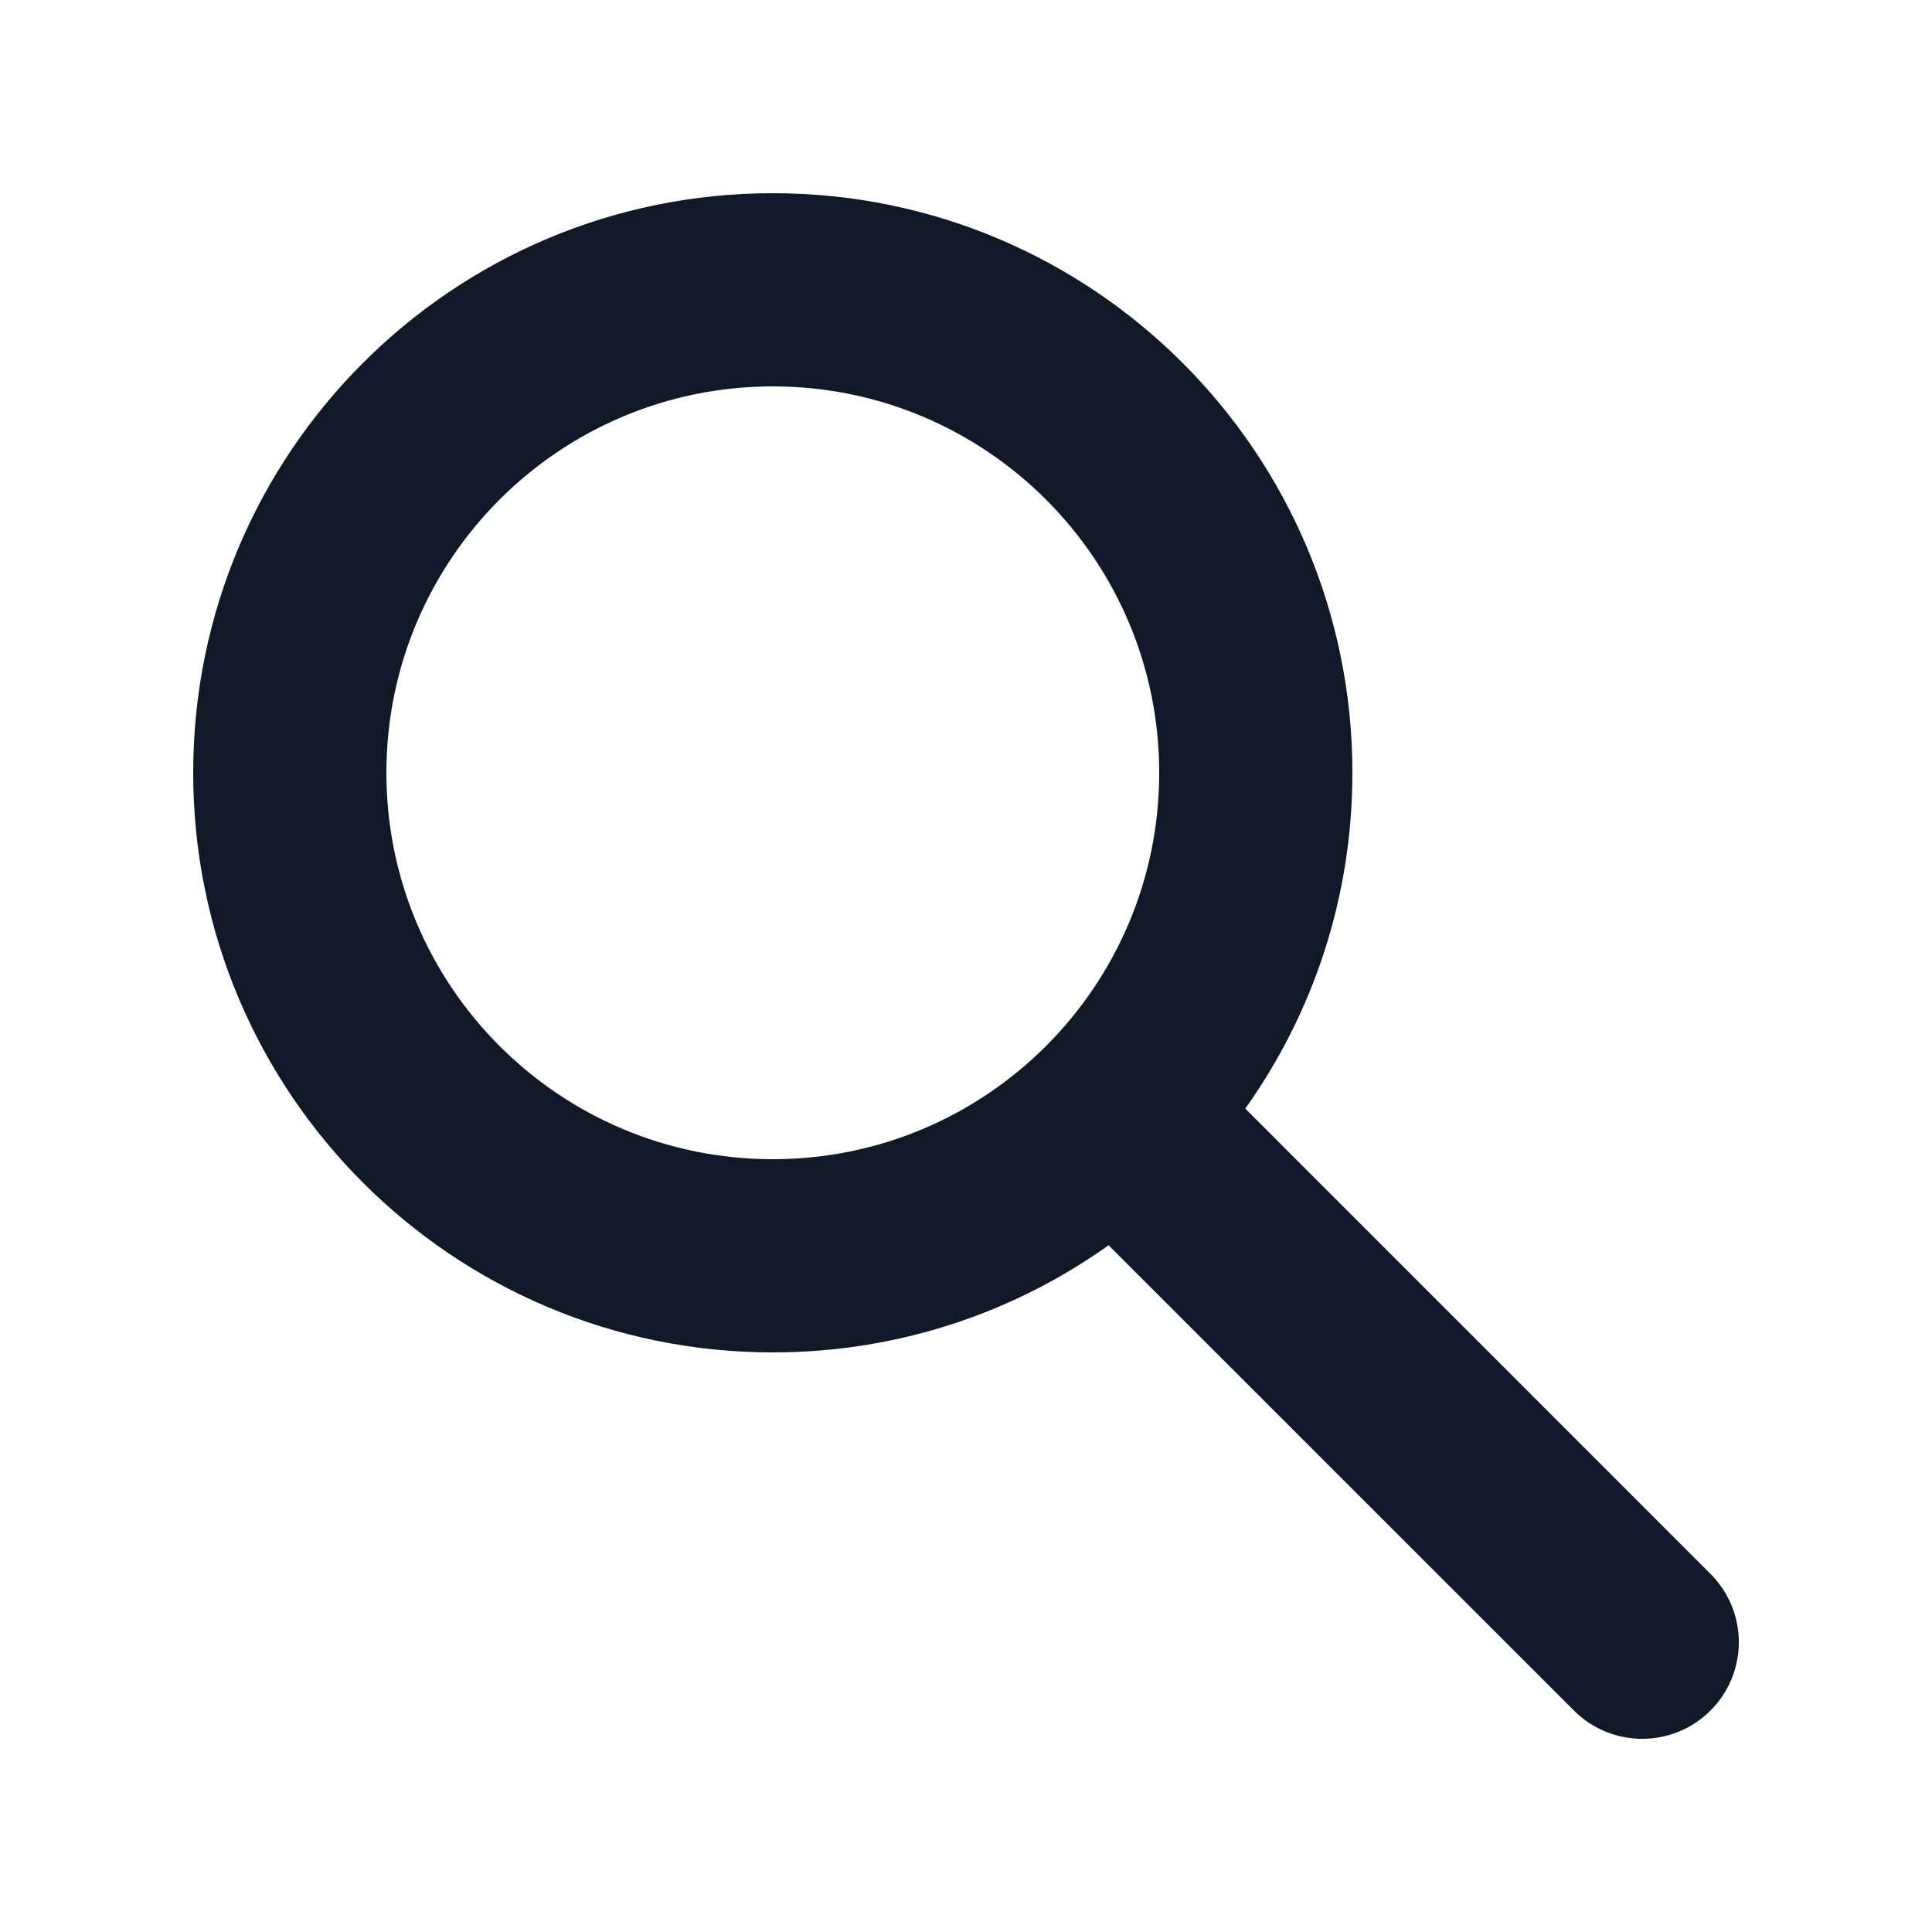
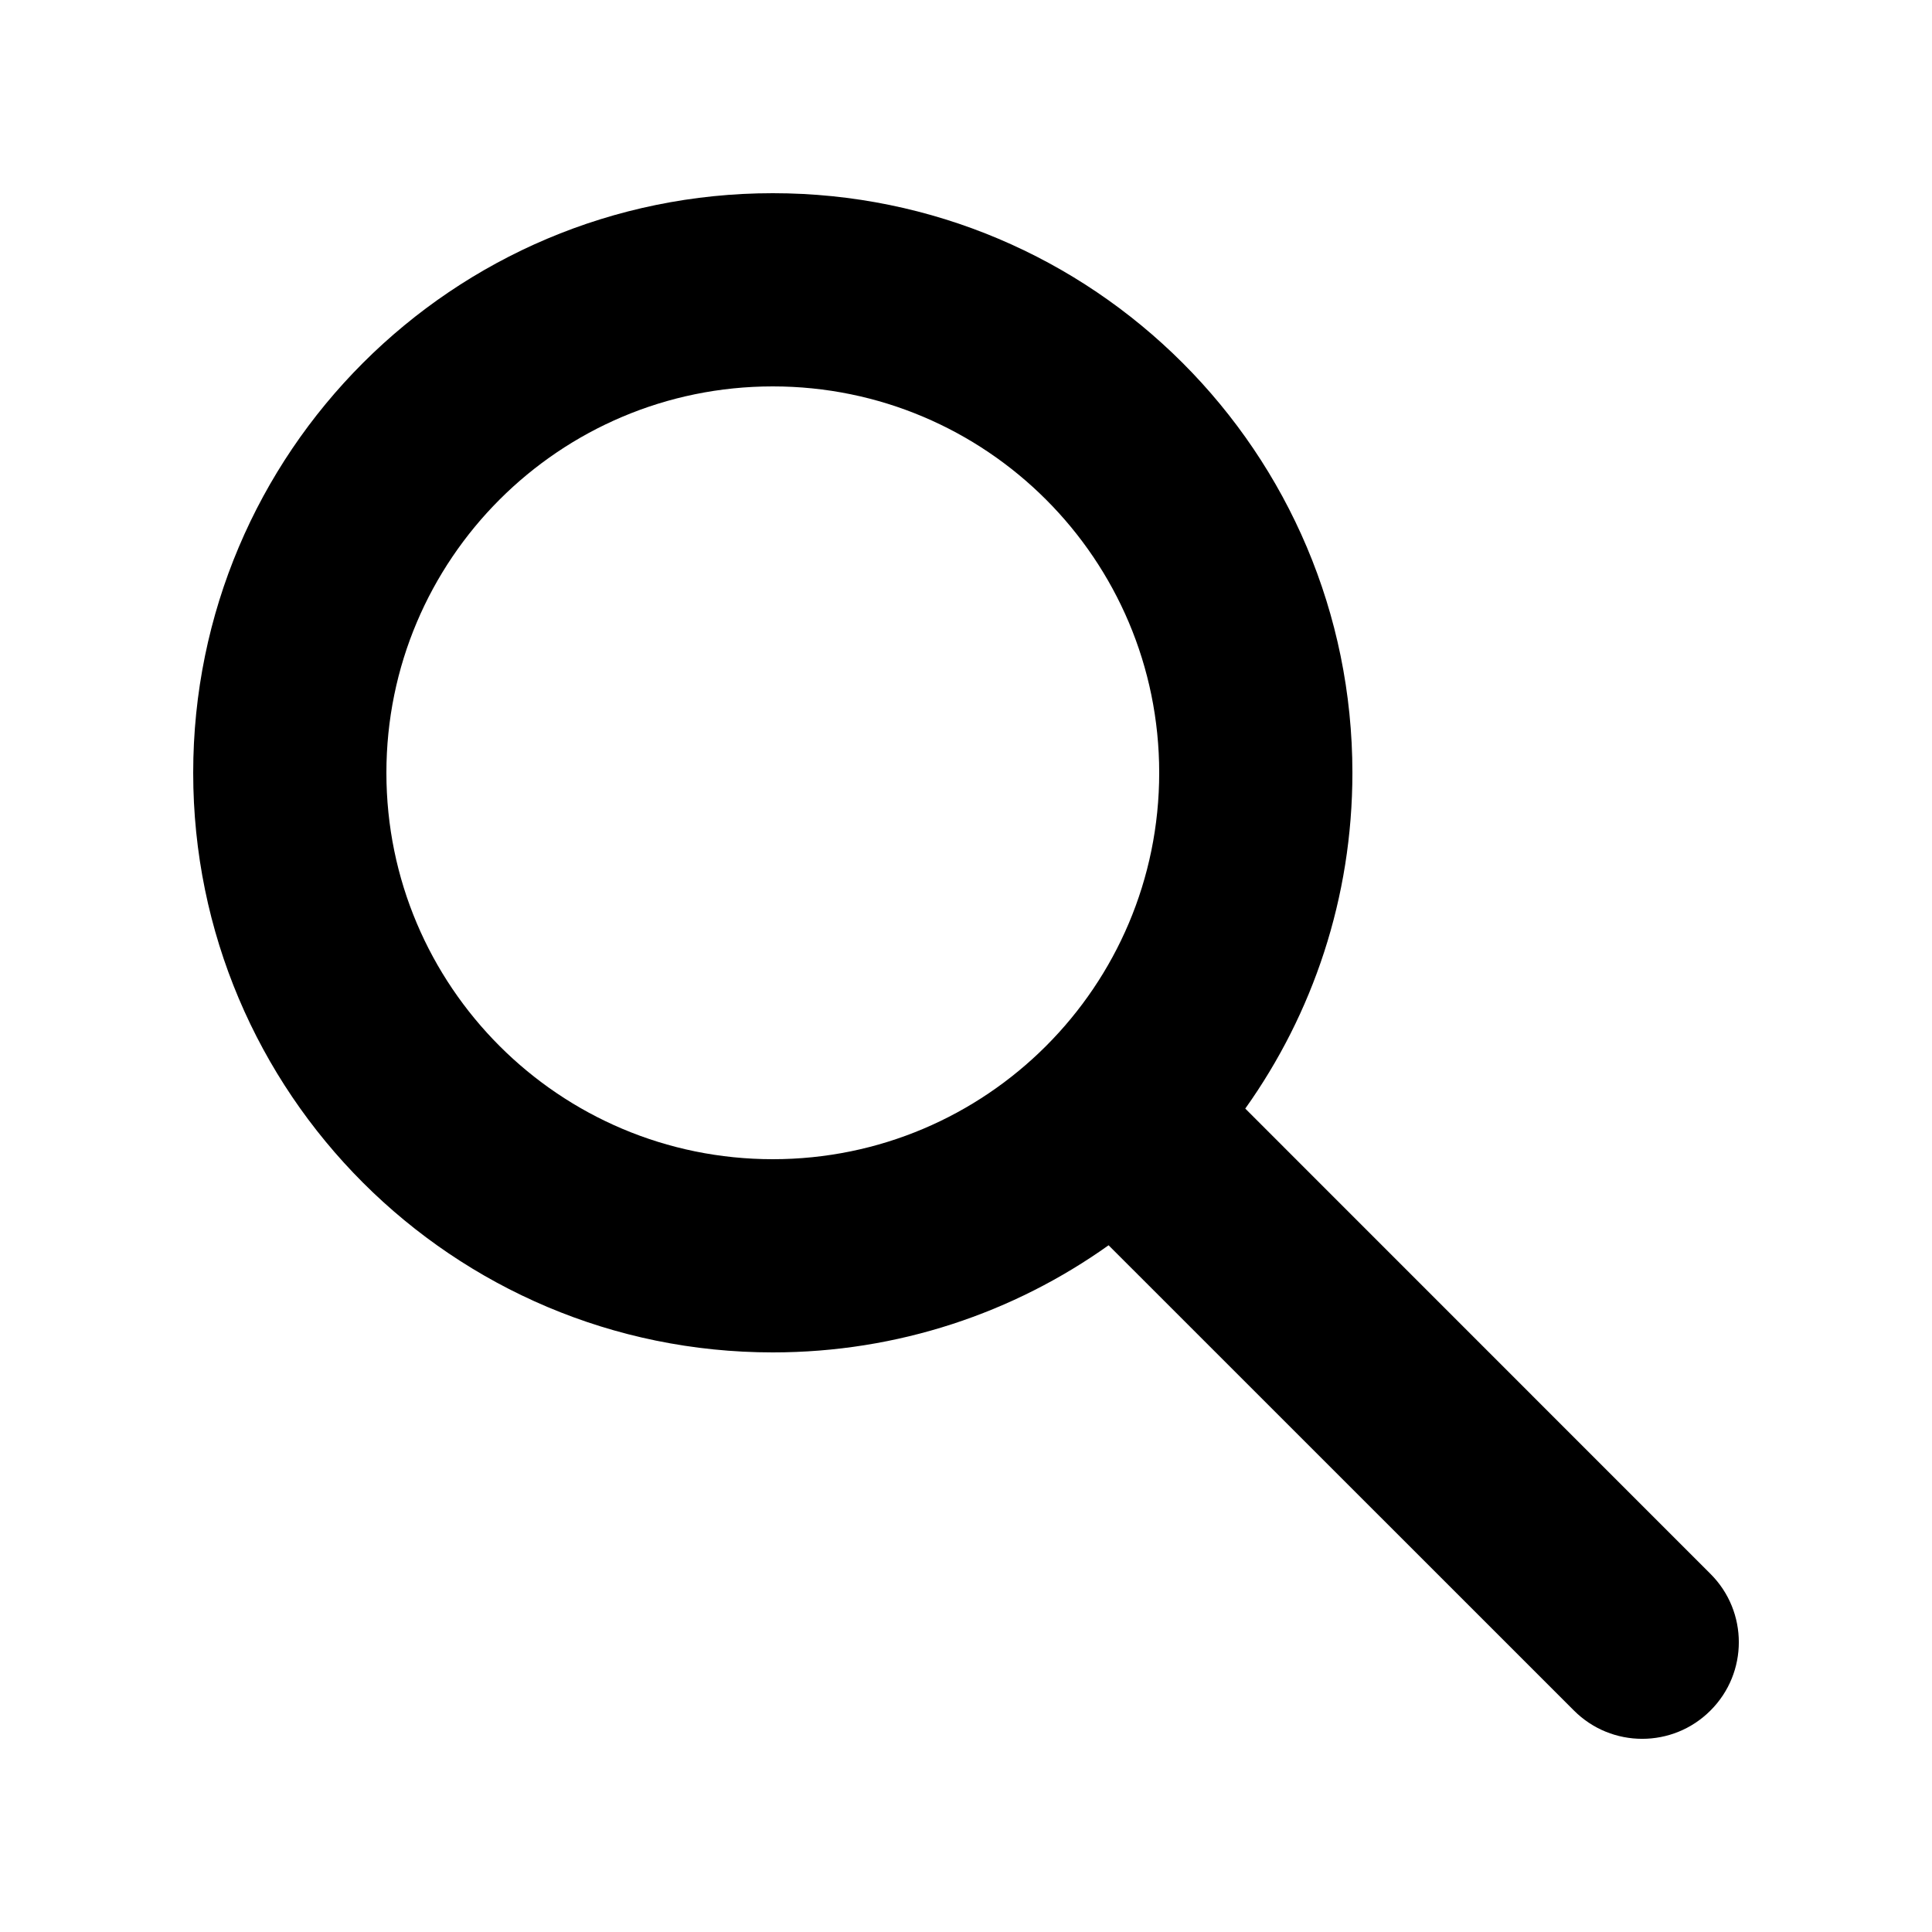
- <svg xmlns="http://www.w3.org/2000/svg" width="20" height="20" viewBox="0 0 20 20" fill="none">
-   <path fill-rule="evenodd" clip-rule="evenodd" d="M8 4C5.791 4 4 5.791 4 8C4 10.209 5.791 12 8 12C10.209 12 12 10.209 12 8C12 5.791 10.209 4 8 4ZM2 8C2 4.686 4.686 2 8 2C11.314 2 14 4.686 14 8C14 9.296 13.589 10.496 12.891 11.476L17.707 16.293C18.098 16.683 18.098 17.317 17.707 17.707C17.317 18.098 16.683 18.098 16.293 17.707L11.476 12.891C10.496 13.589 9.296 14 8 14C4.686 14 2 11.314 2 8Z" fill="#111827" />
+ <svg xmlns="http://www.w3.org/2000/svg" width="20" height="20" viewBox="0 0 20 20" fill="current">
+   <path fill-rule="evenodd" clip-rule="evenodd" d="M8 4C5.791 4 4 5.791 4 8C4 10.209 5.791 12 8 12C10.209 12 12 10.209 12 8C12 5.791 10.209 4 8 4ZM2 8C2 4.686 4.686 2 8 2C11.314 2 14 4.686 14 8C14 9.296 13.589 10.496 12.891 11.476L17.707 16.293C18.098 16.683 18.098 17.317 17.707 17.707C17.317 18.098 16.683 18.098 16.293 17.707L11.476 12.891C10.496 13.589 9.296 14 8 14C4.686 14 2 11.314 2 8Z" fill="current" />
</svg>
